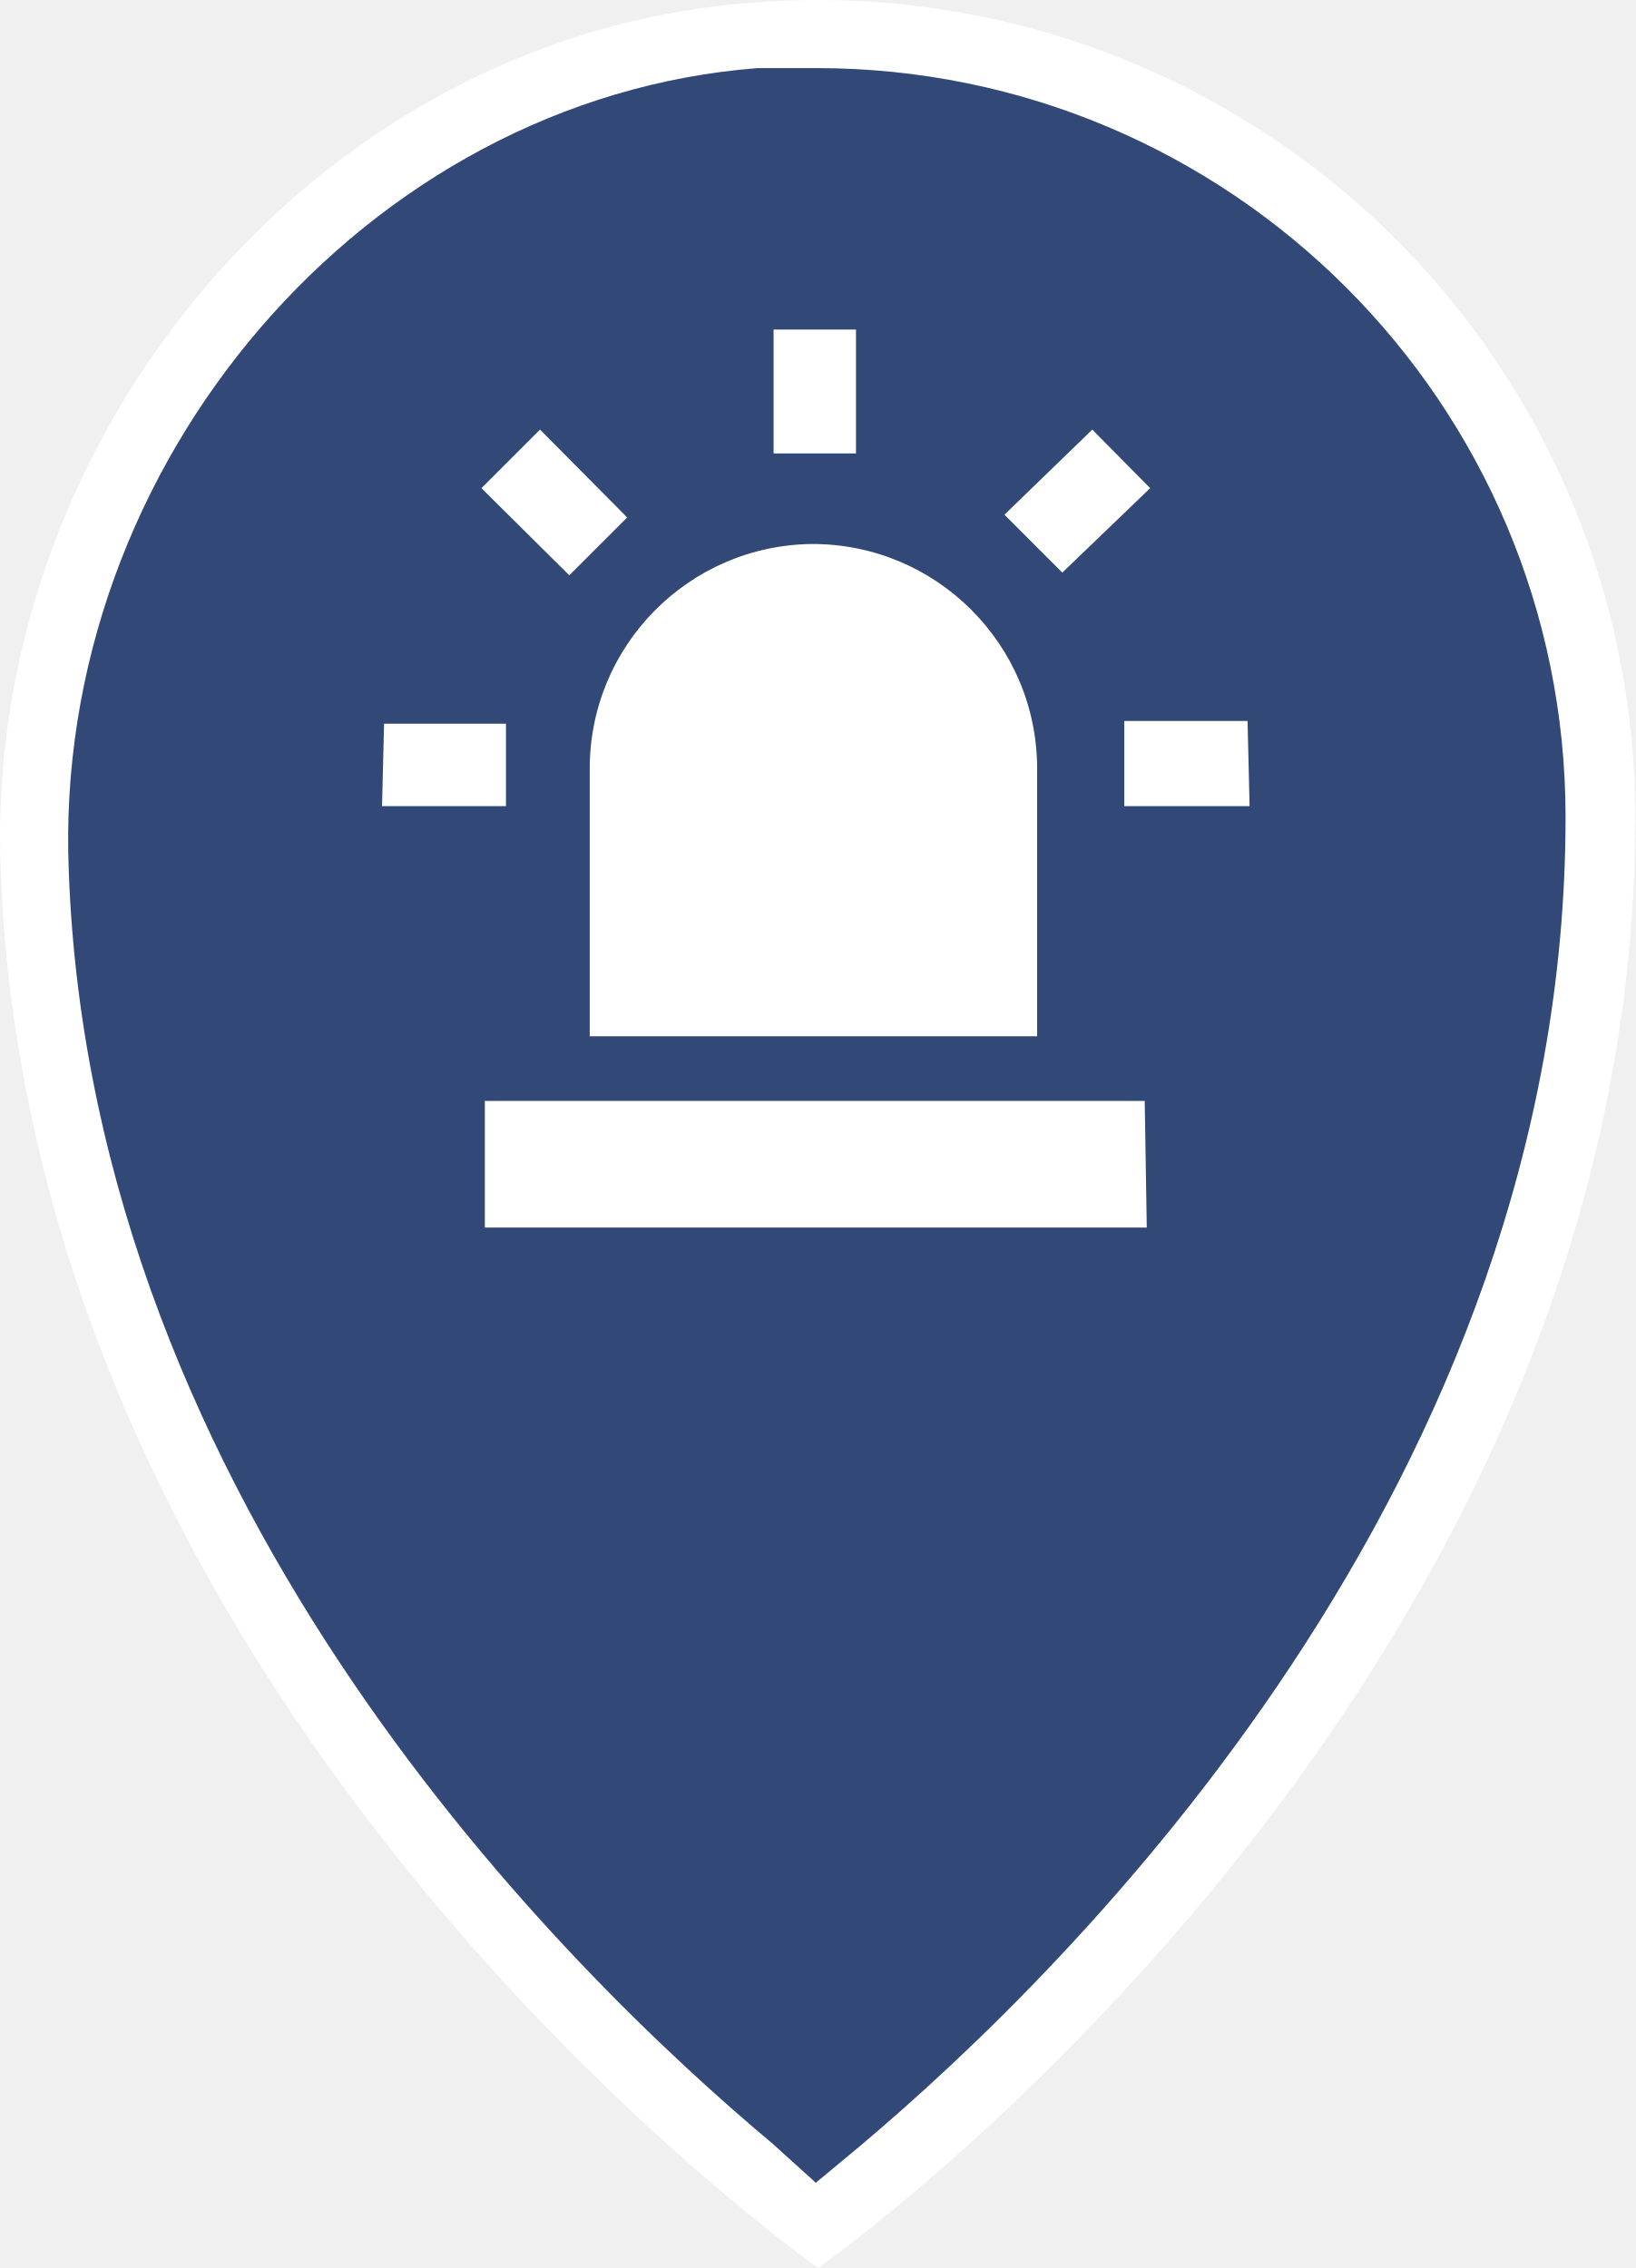
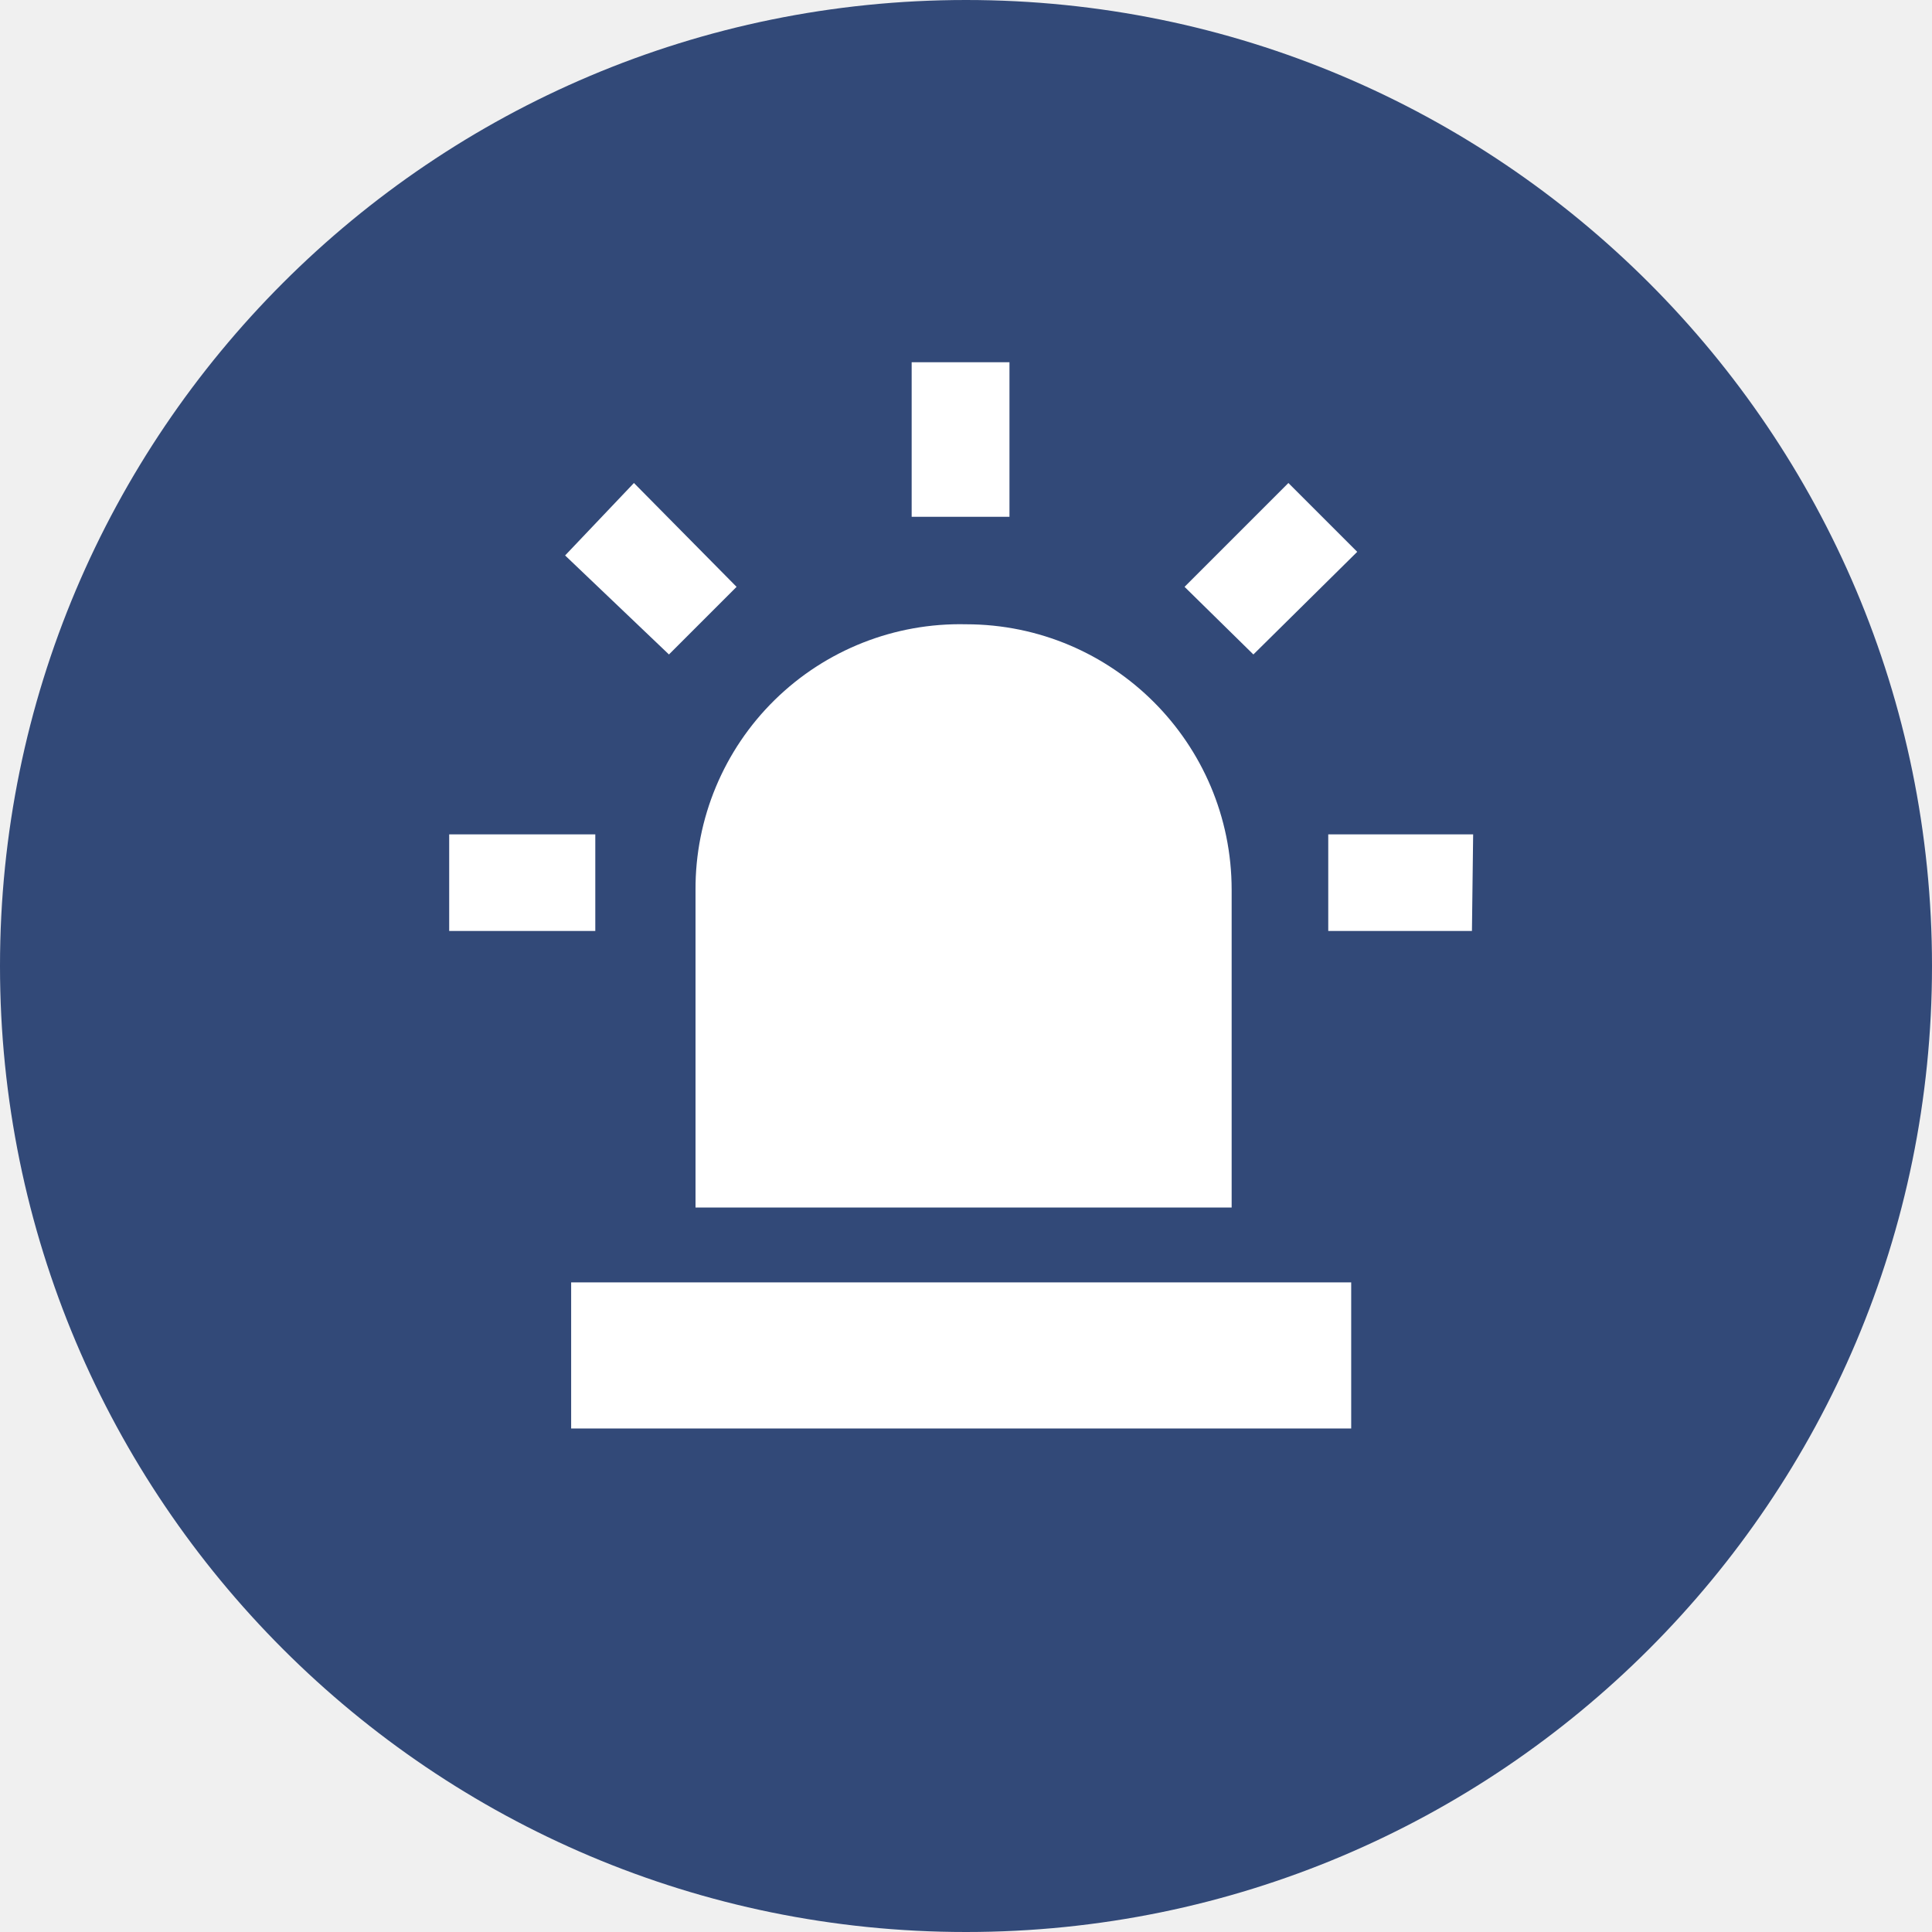
- <svg xmlns="http://www.w3.org/2000/svg" width="24.014" height="33.312" viewBox="0 0 24.014 33.312">
-   <g id="Group_441" data-name="Group 441" transform="translate(-4894 -5830)">
-     <path id="Path_150" data-name="Path 150" d="M17.89,4.57c-6.41.49-11.31,6.43-11,12.84.52,12.41,12,20.42,12,20.43h0s12-8.4,12-21.3a12,12,0,0,0-13-11.97Z" transform="translate(4887.124 5825.472)" fill="#fff" />
-     <path id="Path_107" data-name="Path 107" d="M17.42,36.18c-3-2.51-10-9.34-10.34-18.69-.25-6,4.38-11.36,10.12-11.8h.86a11,11,0,0,1,11,11c0,9.76-7.25,16.9-10.36,19.52l-.65.54Z" transform="translate(4887.93 5825.31)" fill="#324978" />
-     <path id="Path_108" data-name="Path 108" d="M22.11,11l.85.86L21.67,13.1l-.85-.85ZM17.43,9.53h1.21v1.82H17.43ZM18,12.68a3.3,3.3,0,0,1,3.3,3.3v3.93H14.73V16A3.3,3.3,0,0,1,18,12.68ZM14,11l1.28,1.29-.85.85-1.29-1.28Zm-2.29,4.32H13.5v1.21H11.68Zm11.2,7.4H13.19V20.86h9.69Zm1.51-6.19H22.58V15.28h1.81Z" transform="translate(4887.93 5825.31)" fill="#fff" />
+ <svg xmlns="http://www.w3.org/2000/svg" viewBox="0 0 16 16">
+   <defs>
+     <style>.cls-1{fill:#fff;}.cls-2{fill:#324978;}</style>
+   </defs>
+   <g id="Layer_2" data-name="Layer 2">
+     <g id="Layer_1-2" data-name="Layer 1">
+       <circle class="cls-1" cx="8" cy="8" r="7.5" />
+       <path class="cls-2" d="M8,0a8,8,0,1,0,8,8A8,8,0,0,0,8,0Zm2.67,4,.57.57-.86.85-.57-.56Zm-3.12-1h.81V4.28H7.55ZM8,5.17a2.2,2.2,0,0,1,2.2,2.2V10H5.76V7.37A2.19,2.19,0,0,1,8,5.17ZM5.25,4l.85.86-.56.56L4.68,4.6ZM3.72,6.91H4.93v.8H3.72Zm7.47,4.92H4.73V10.62h6.46Zm1-4.12H11v-.8H12.2Z" />
+     </g>
  </g>
</svg>
